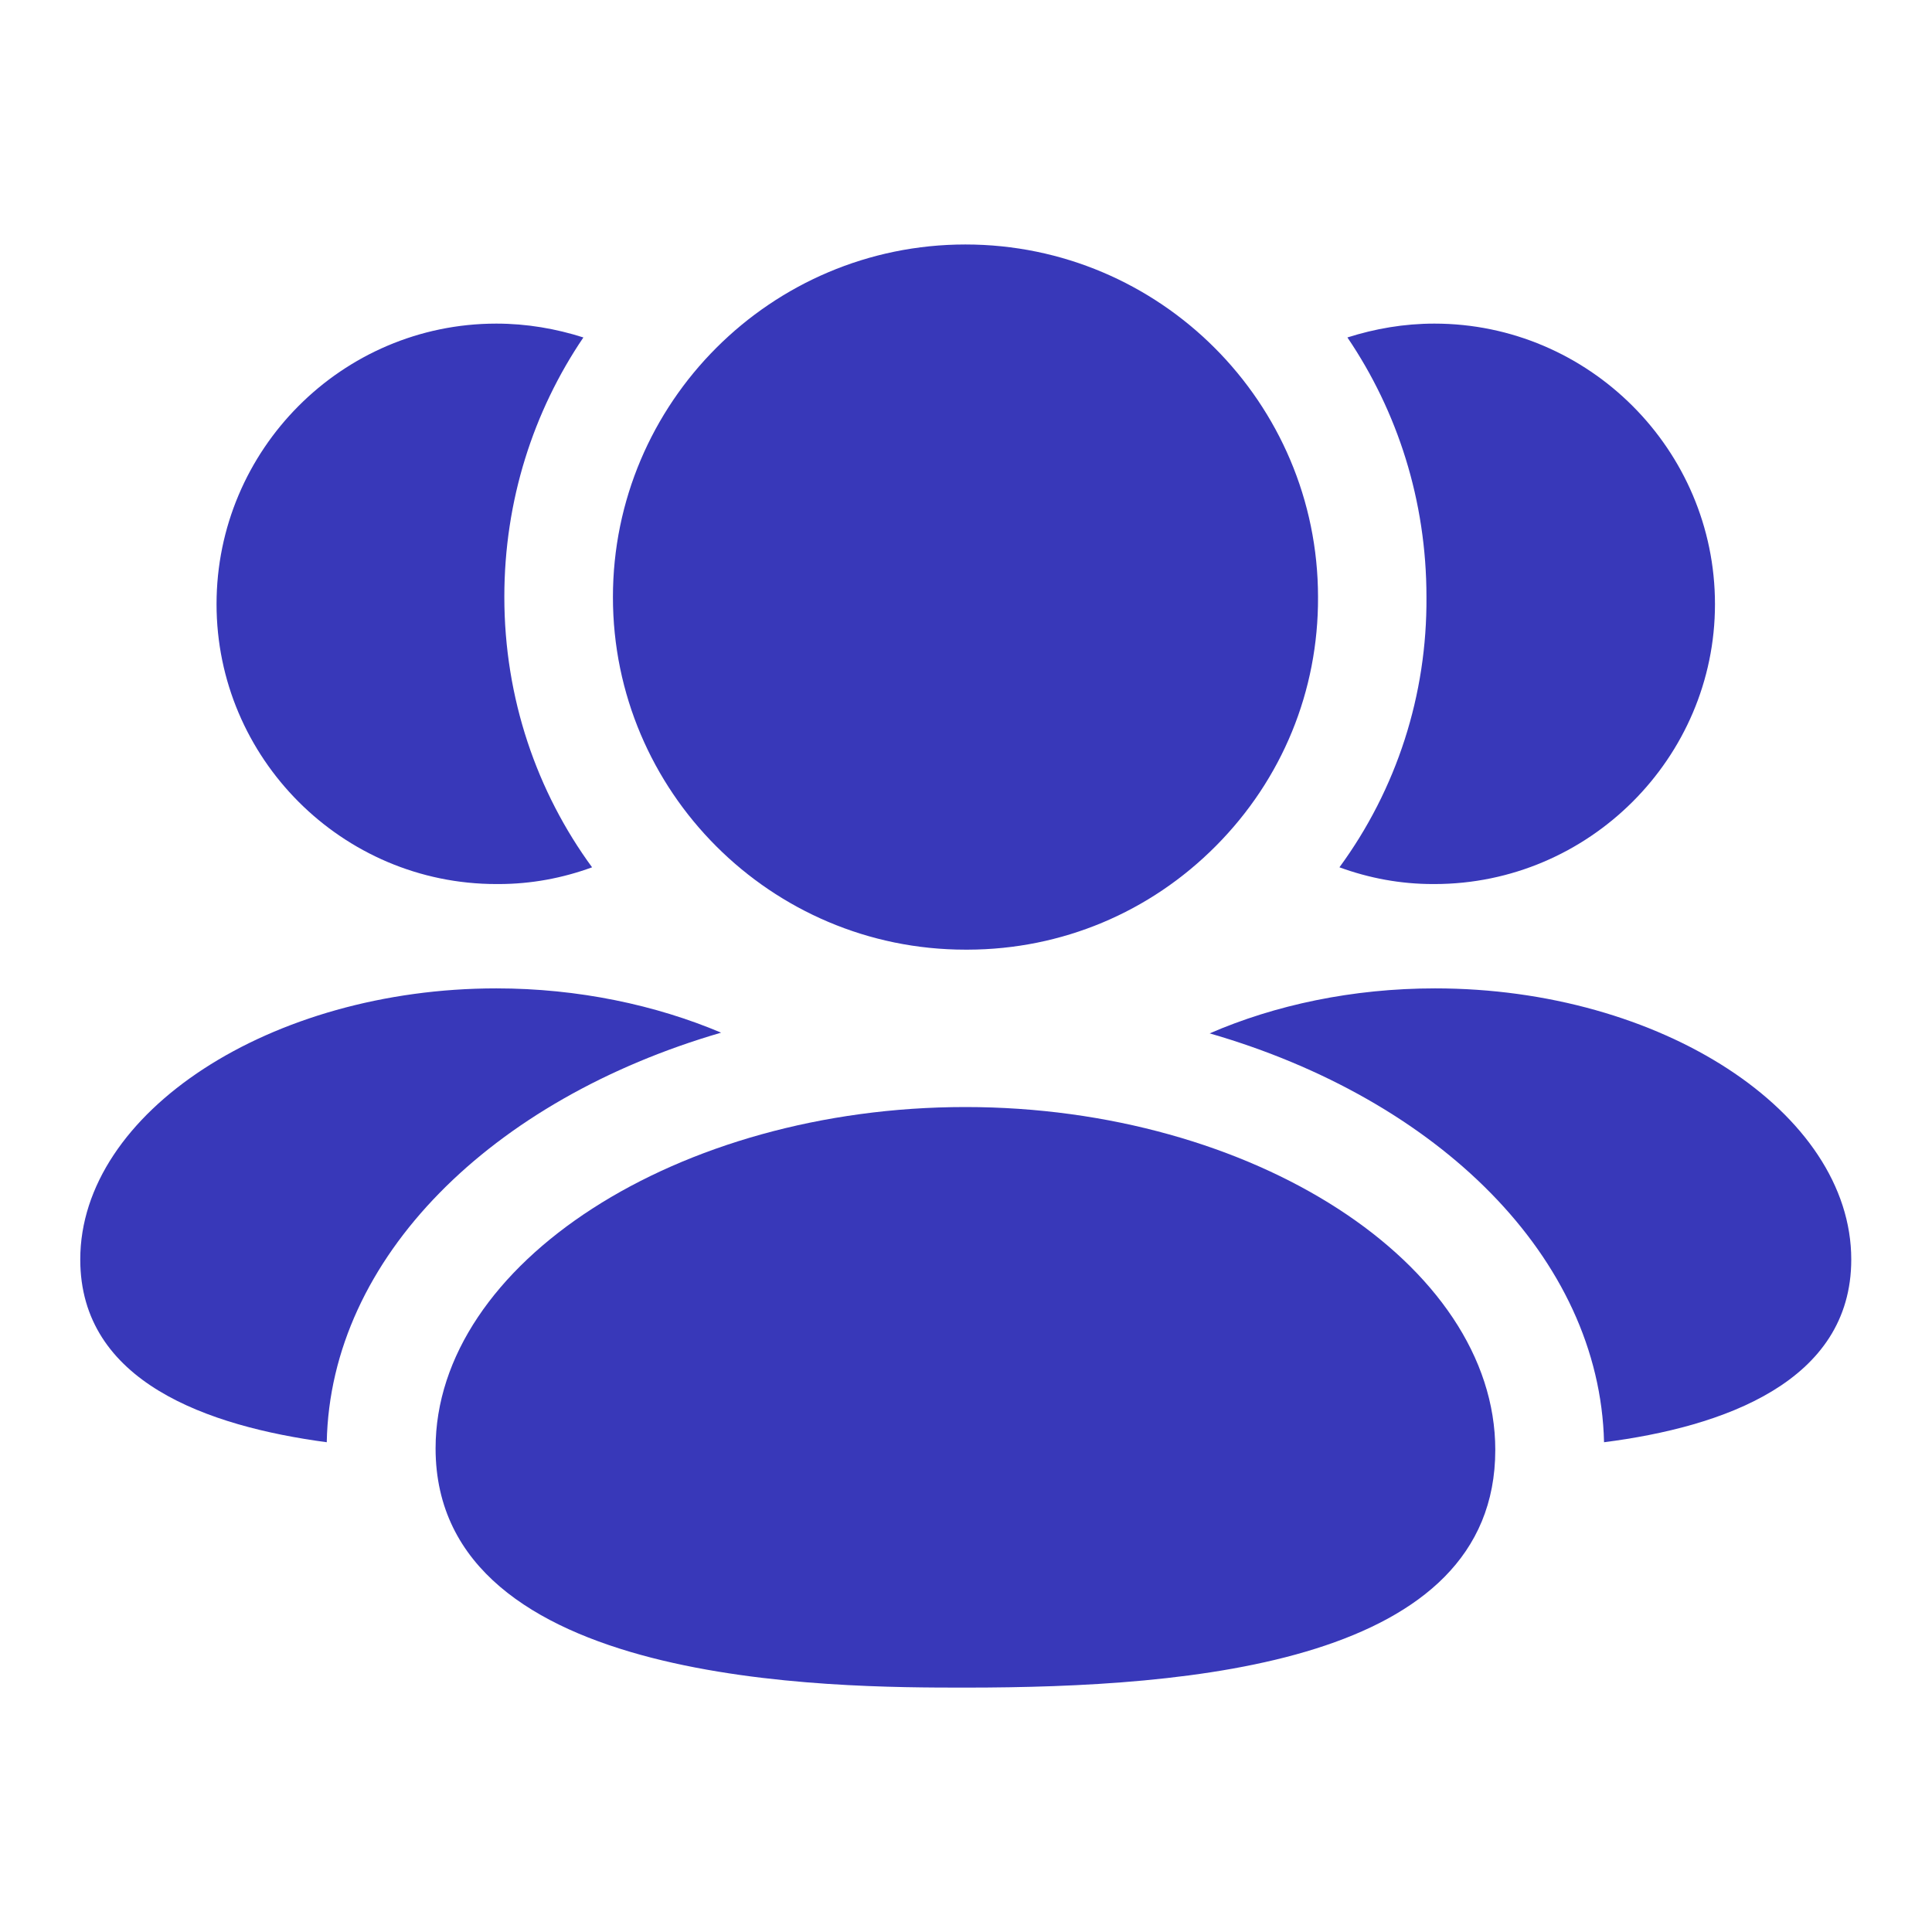
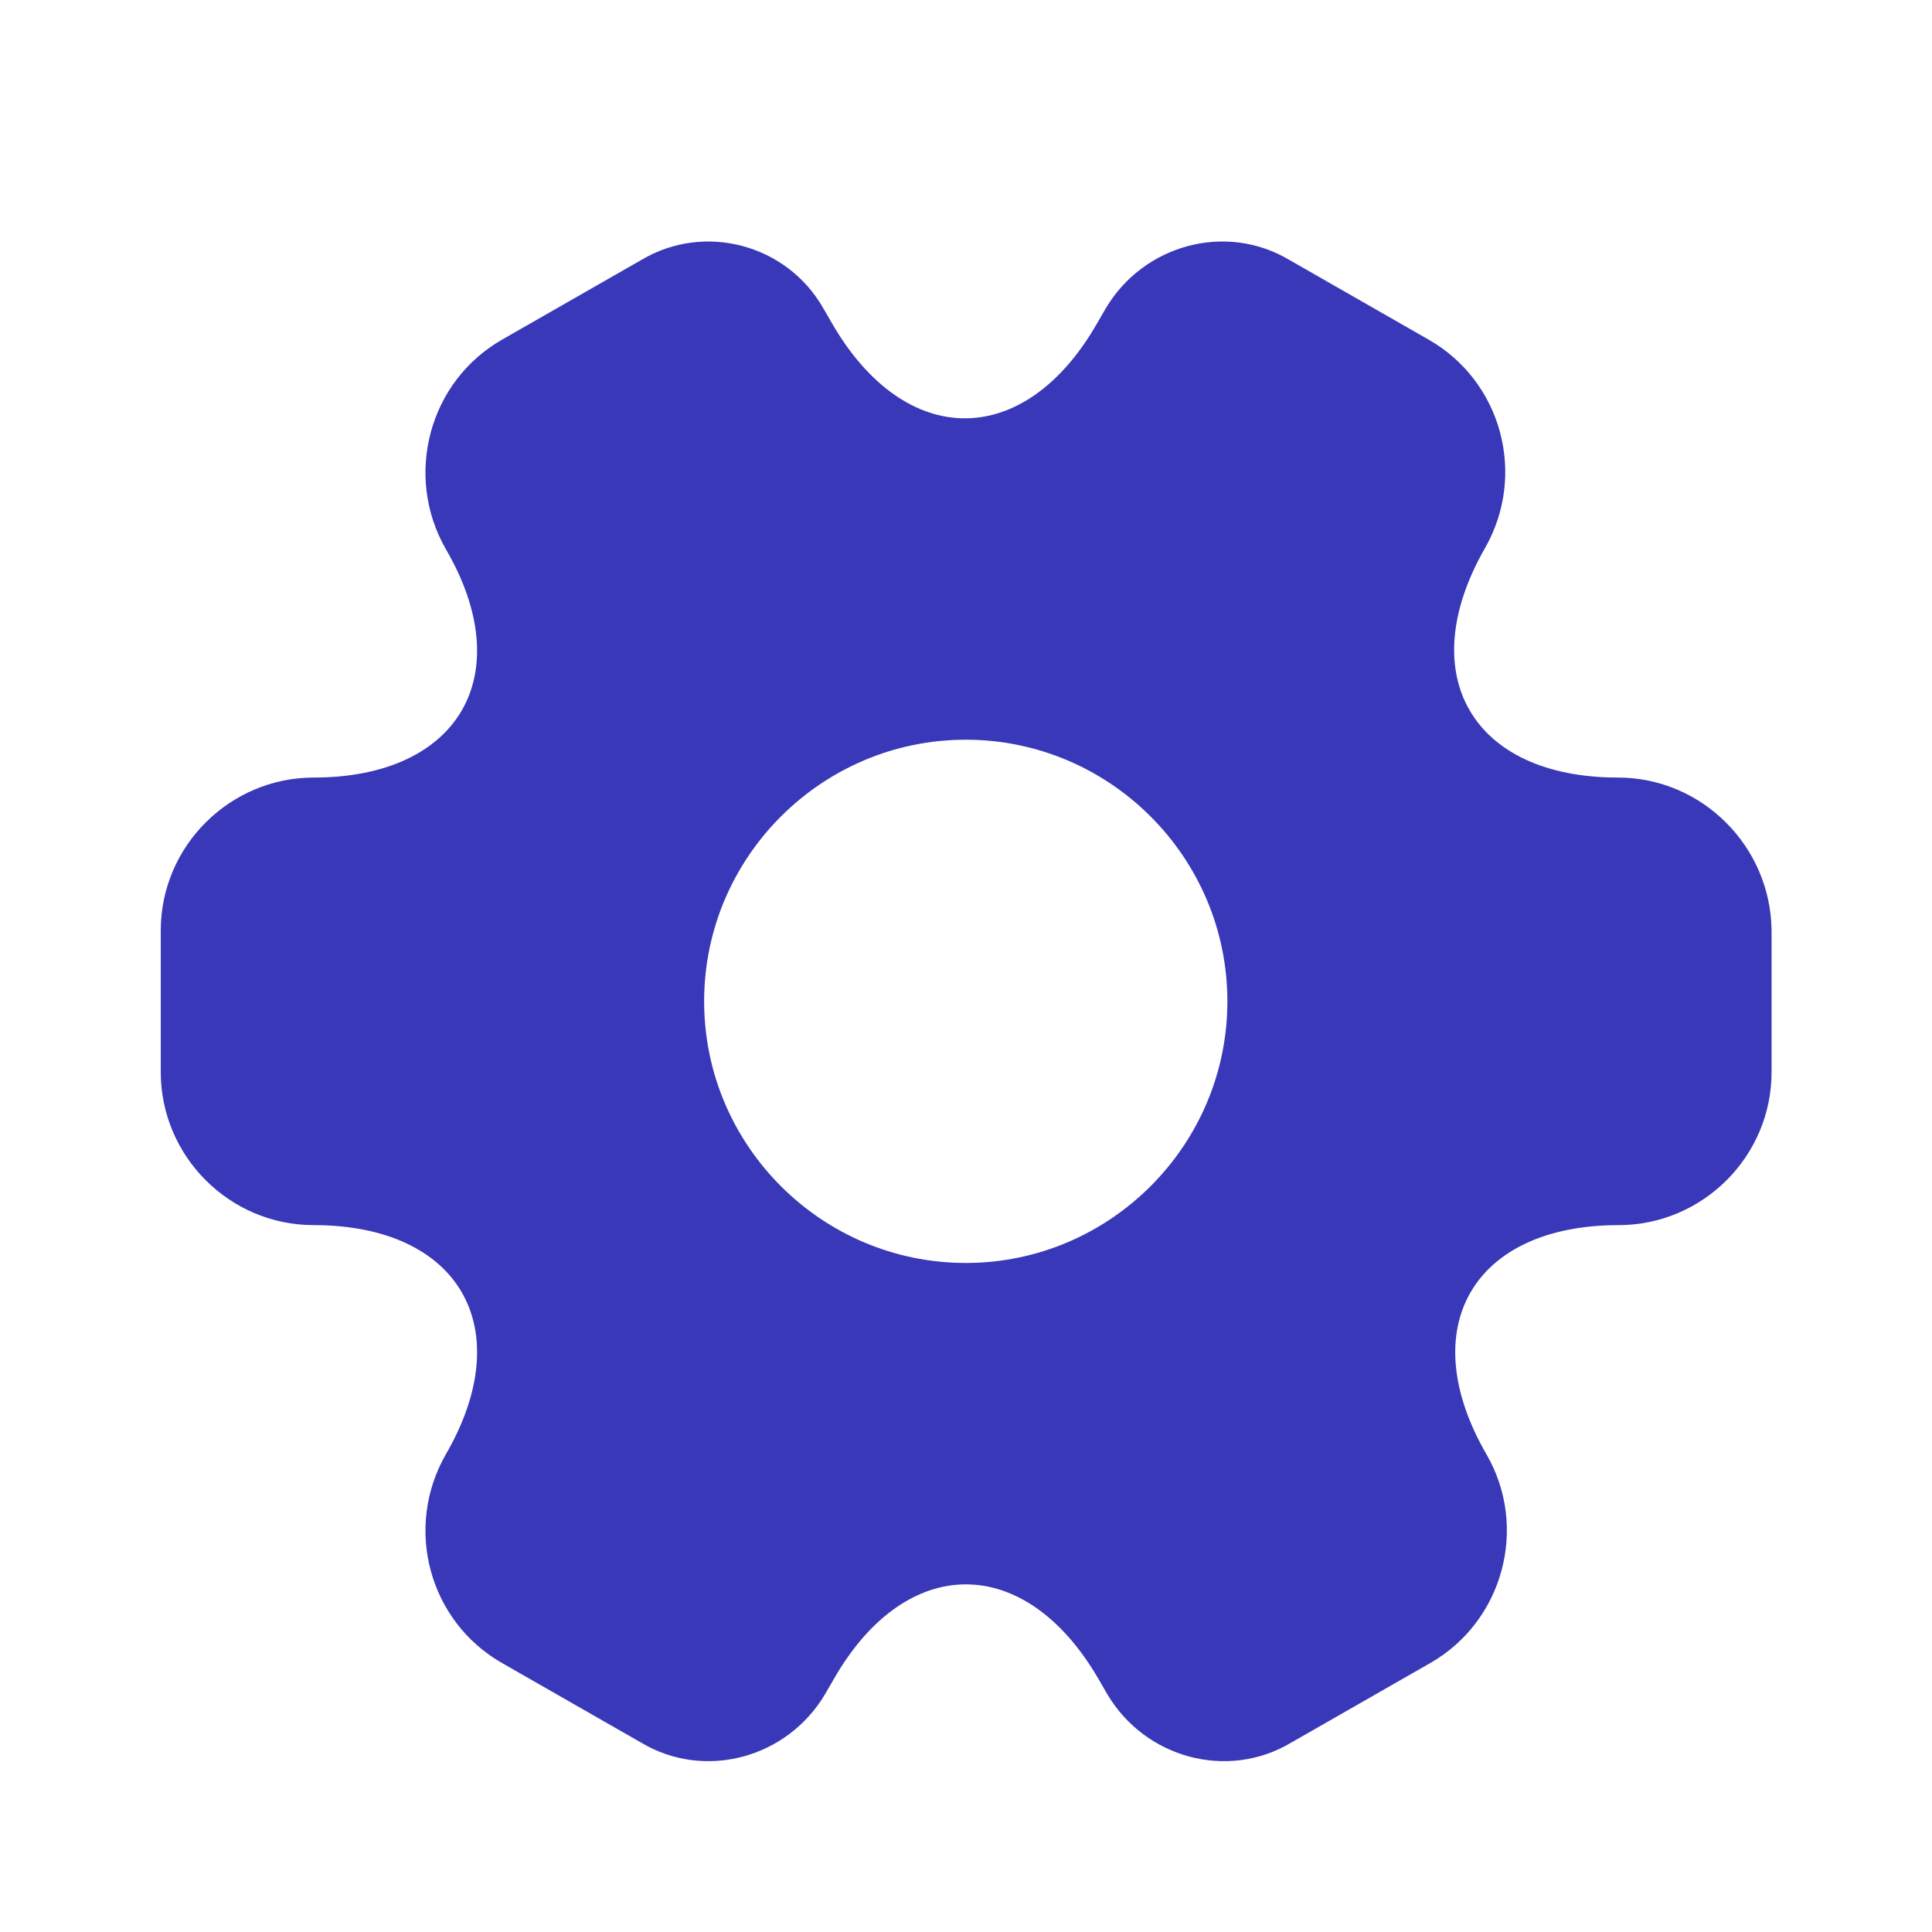
<svg xmlns="http://www.w3.org/2000/svg" width="24" height="24" viewBox="0 0 24 24" fill="none">
-   <path fill-rule="evenodd" clip-rule="evenodd" d="M17.828 12.278C16.801 12.278 15.838 12.485 15.027 12.837C17.864 13.656 19.872 15.619 19.926 17.916C21.403 17.727 22.997 17.168 22.997 15.646C22.997 13.818 20.629 12.278 17.828 12.278Z" fill="#3838b9" />
-   <path fill-rule="evenodd" clip-rule="evenodd" d="M17.801 10.982H17.819C19.737 10.982 21.304 9.415 21.304 7.505C21.304 5.587 19.737 4.02 17.819 4.02C17.441 4.02 17.081 4.083 16.738 4.192C17.36 5.11 17.72 6.218 17.72 7.415C17.729 8.631 17.351 9.802 16.639 10.774C17.009 10.909 17.396 10.982 17.801 10.982Z" fill="#3838b9" />
-   <path fill-rule="evenodd" clip-rule="evenodd" d="M8.958 12.828C8.147 12.485 7.184 12.278 6.166 12.278C3.365 12.278 0.997 13.818 0.997 15.646C0.997 17.168 2.582 17.718 4.059 17.916C4.104 15.619 6.112 13.656 8.958 12.828Z" fill="#3838b9" />
-   <path fill-rule="evenodd" clip-rule="evenodd" d="M6.166 10.982H6.193C6.598 10.982 6.986 10.909 7.355 10.774C6.67 9.838 6.265 8.676 6.265 7.415C6.265 6.218 6.625 5.11 7.247 4.192C6.905 4.083 6.544 4.02 6.166 4.02C4.248 4.02 2.69 5.587 2.69 7.505C2.69 9.415 4.248 10.982 6.166 10.982Z" fill="#3838b9" />
-   <path fill-rule="evenodd" clip-rule="evenodd" d="M11.992 13.752C8.425 13.752 5.411 15.694 5.411 17.992C5.411 20.964 10.364 20.964 11.992 20.964C14.818 20.964 18.575 20.658 18.575 18.011C18.575 15.702 15.56 13.752 11.992 13.752Z" fill="#3838b9" />
-   <path fill-rule="evenodd" clip-rule="evenodd" d="M11.993 11.797H12.023C13.189 11.794 14.284 11.335 15.105 10.508C15.928 9.68 16.378 8.583 16.373 7.418C16.373 5.002 14.409 3.037 11.993 3.037C9.578 3.037 7.614 5.002 7.614 7.418C7.614 9.833 9.578 11.797 11.993 11.797Z" fill="#3838b9" />
+   <path d="M20.097 9.659C18.287 9.659 17.547 8.379 18.447 6.809C18.967 5.899 18.657 4.739 17.747 4.219L16.017 3.229C15.227 2.759 14.207 3.039 13.737 3.829L13.627 4.019C12.727 5.589 11.247 5.589 10.337 4.019L10.227 3.829C9.777 3.039 8.757 2.759 7.967 3.229L6.237 4.219C5.327 4.739 5.017 5.909 5.537 6.819C6.447 8.379 5.707 9.659 3.897 9.659C2.857 9.659 1.997 10.509 1.997 11.559V13.319C1.997 14.359 2.847 15.219 3.897 15.219C5.707 15.219 6.447 16.499 5.537 18.069C5.017 18.979 5.327 20.139 6.237 20.659L7.967 21.649C8.757 22.119 9.777 21.839 10.247 21.049L10.357 20.859C11.257 19.289 12.737 19.289 13.647 20.859L13.757 21.049C14.227 21.839 15.247 22.119 16.037 21.649L17.767 20.659C18.677 20.139 18.987 18.969 18.467 18.069C17.557 16.499 18.297 15.219 20.107 15.219C21.147 15.219 22.007 14.369 22.007 13.319V11.559C21.997 10.519 21.147 9.659 20.097 9.659ZM11.997 15.689C10.207 15.689 8.747 14.229 8.747 12.439C8.747 10.649 10.207 9.189 11.997 9.189C13.787 9.189 15.247 10.649 15.247 12.439C15.247 14.229 13.787 15.689 11.997 15.689Z" fill="#3838b9" />
</svg>
